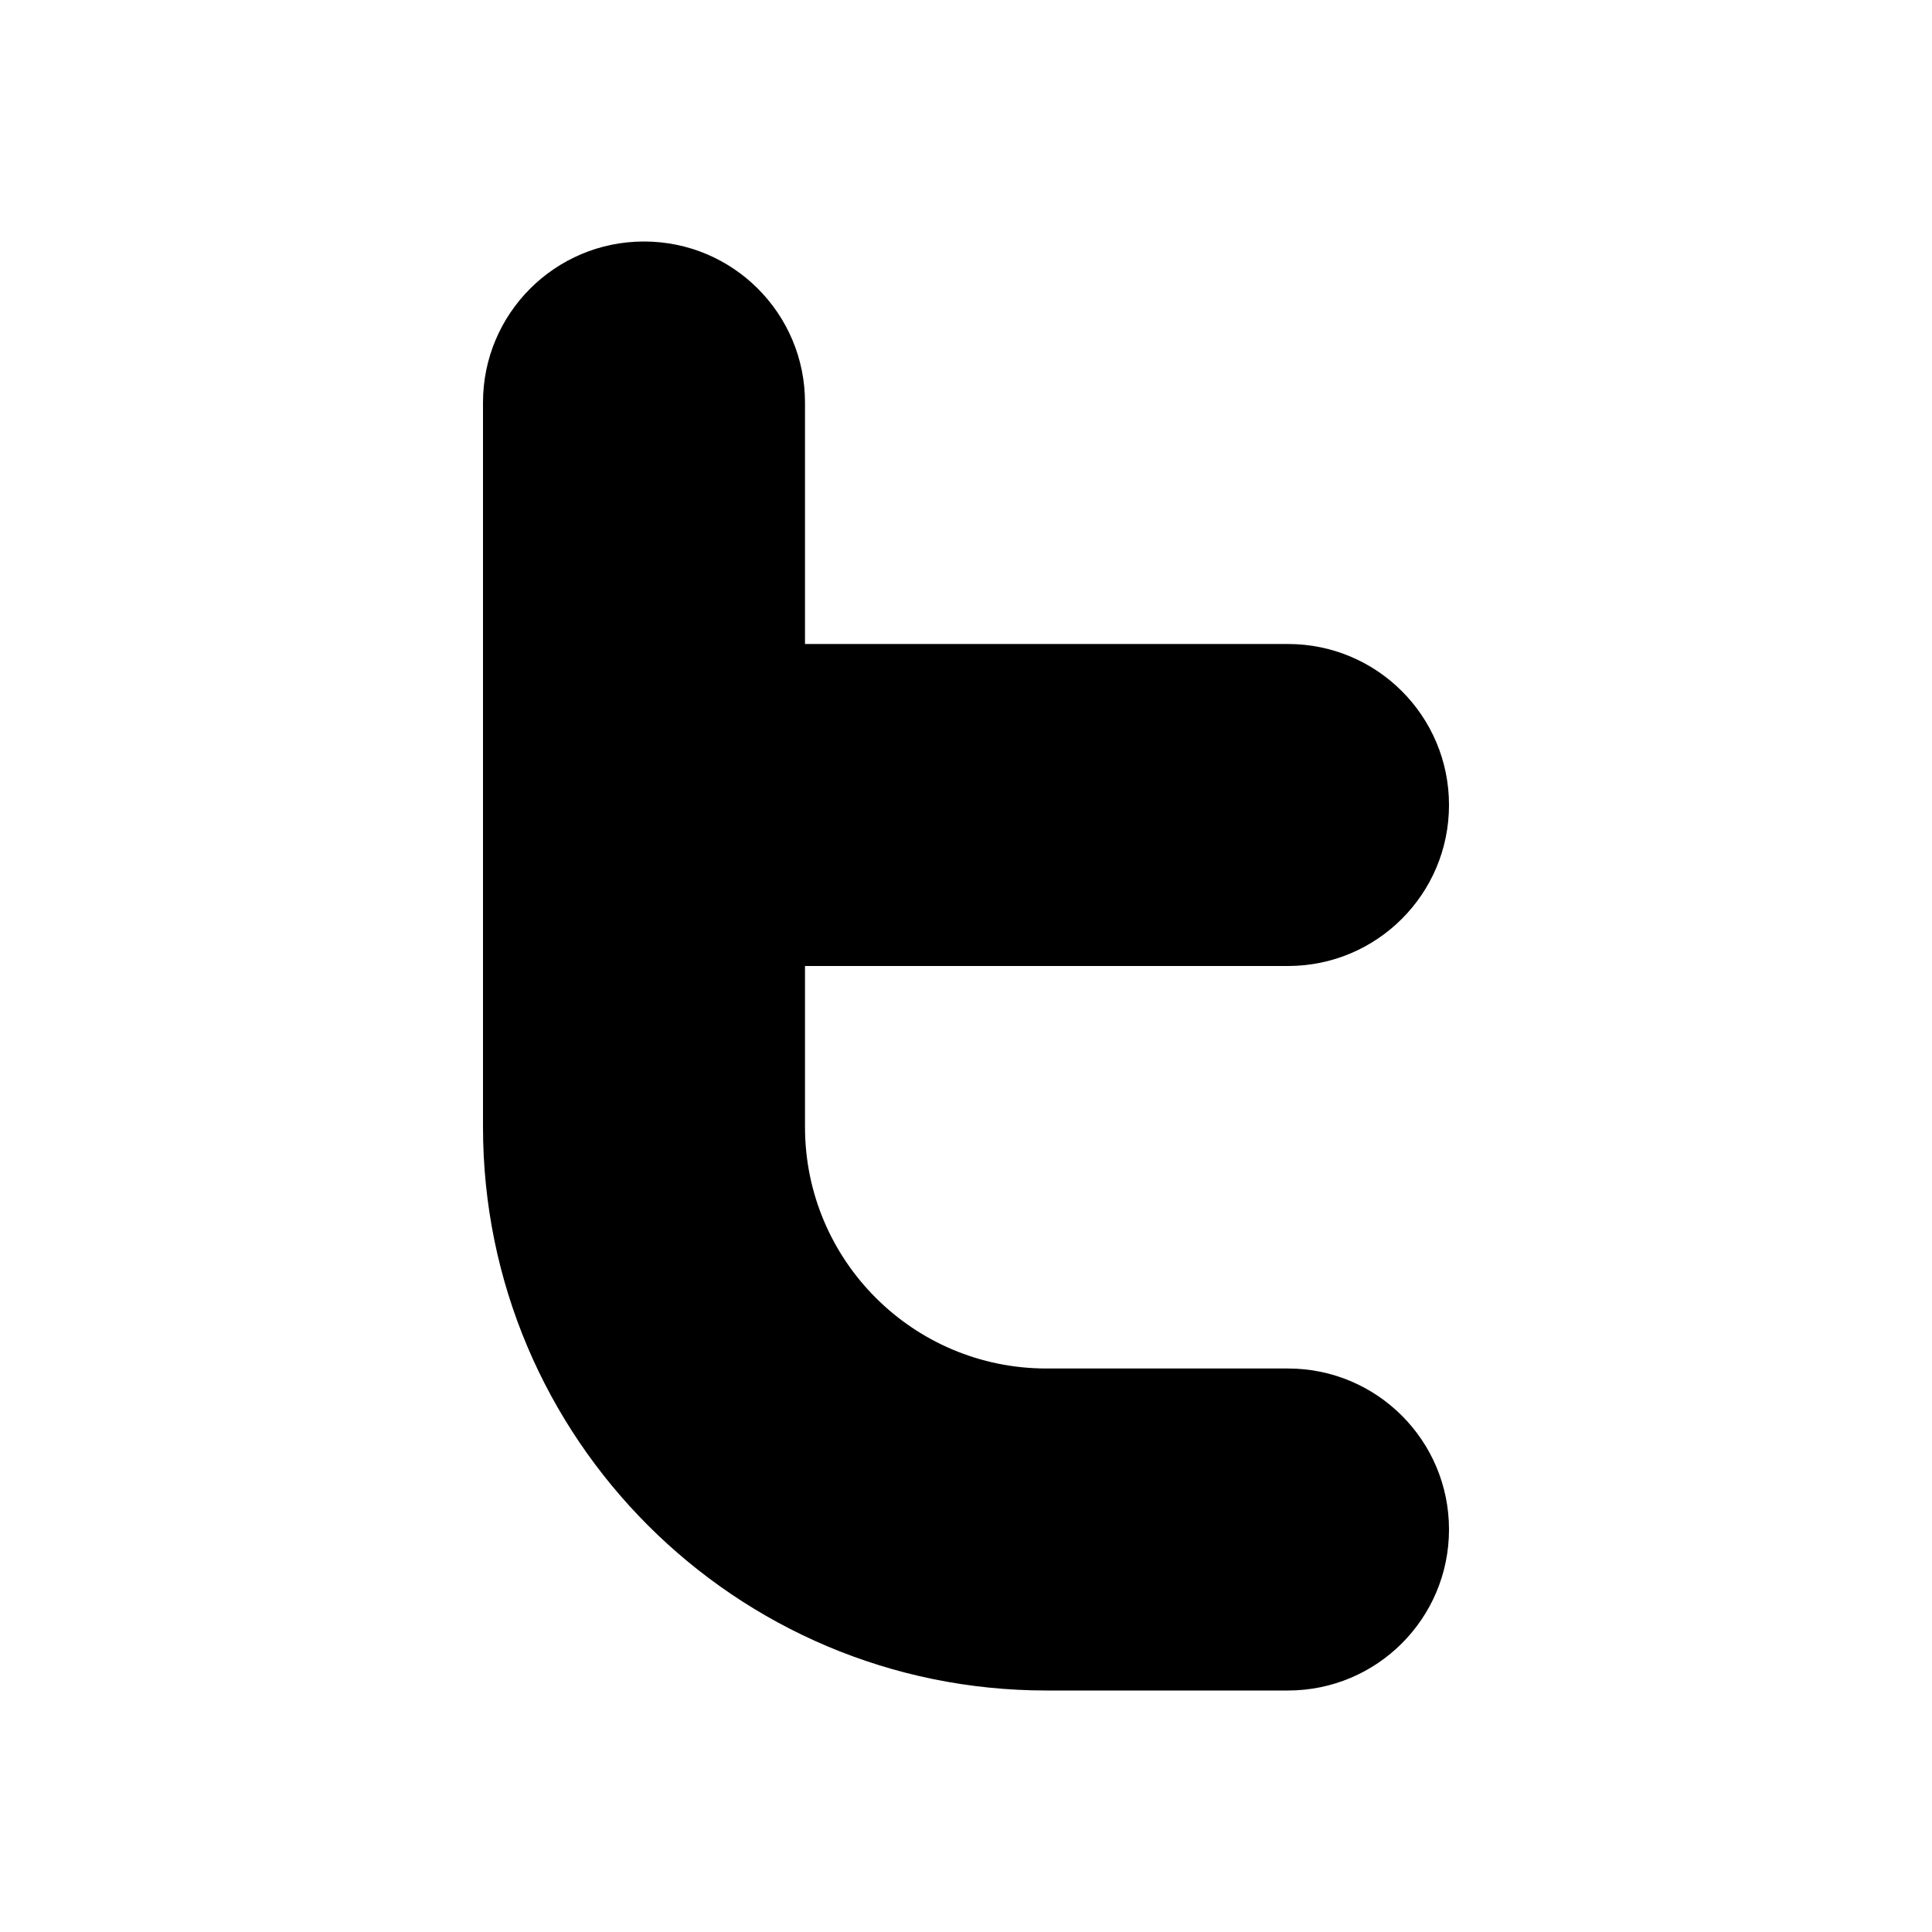
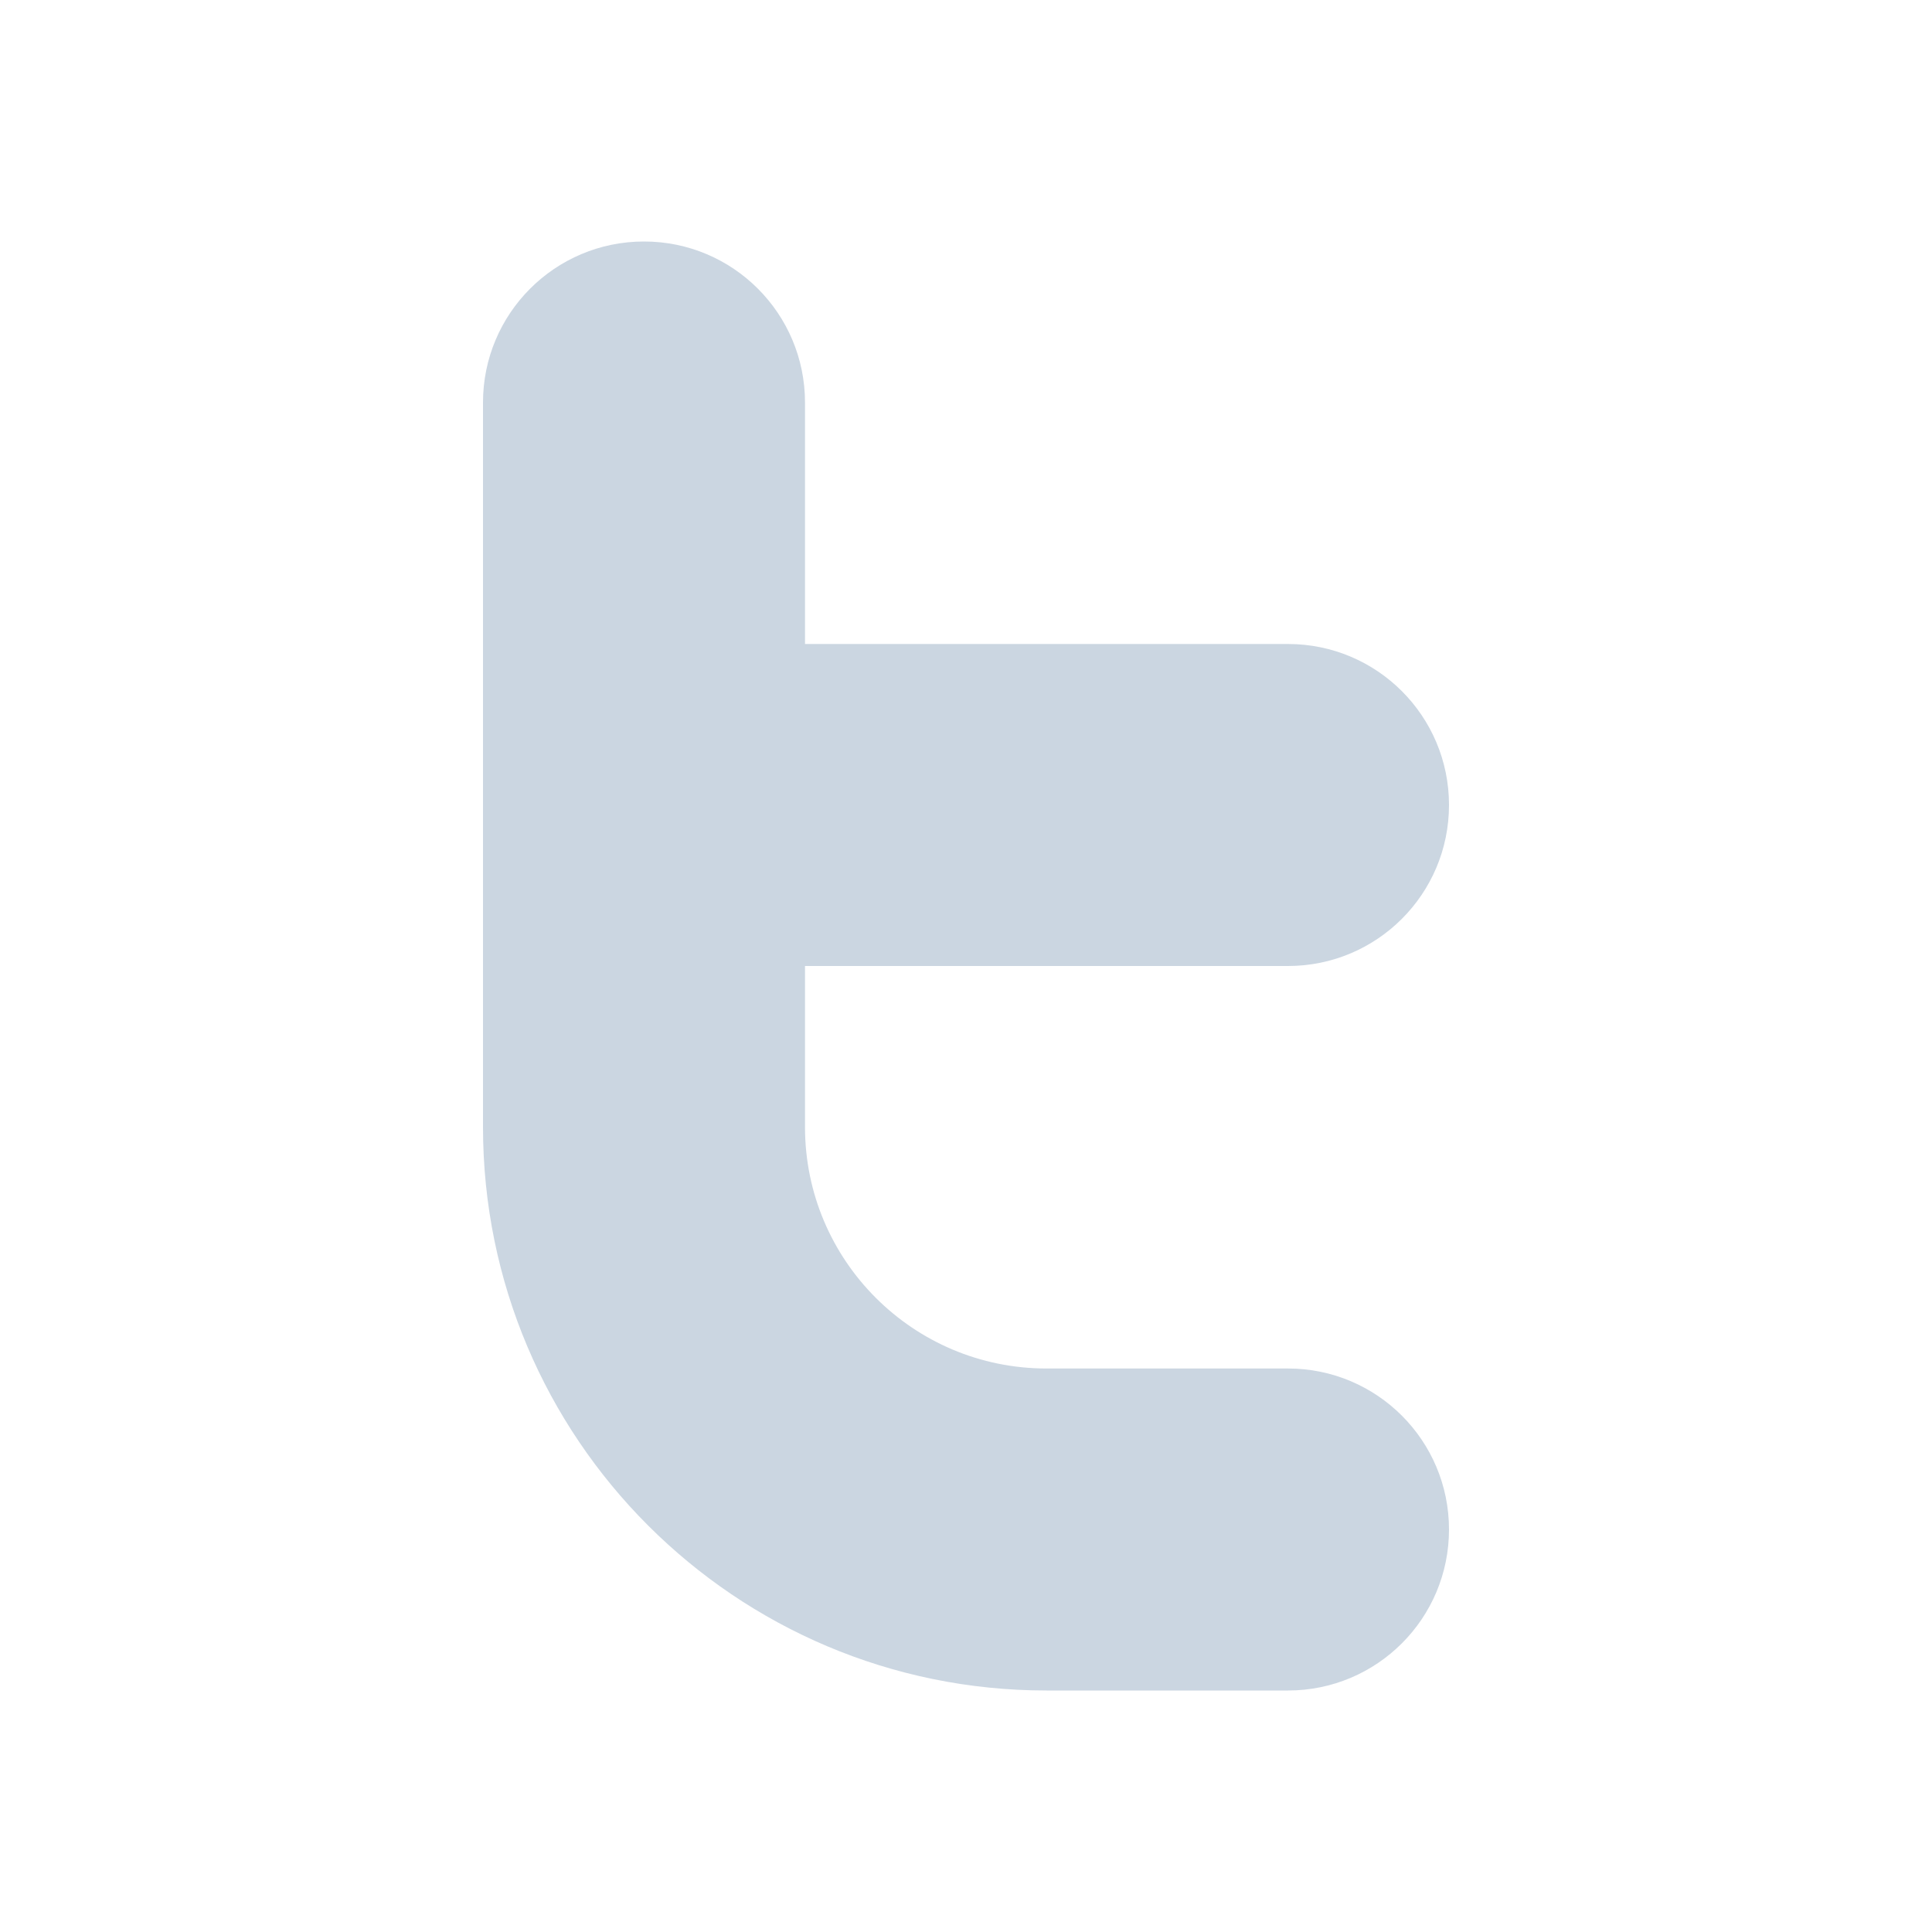
<svg xmlns="http://www.w3.org/2000/svg" width="24" height="24" viewBox="0 0 24 24" fill="none">
-   <path fill-rule="evenodd" clip-rule="evenodd" d="M8 3C9.105 3 10 3.895 10 5V8H16C17.105 8 18 8.895 18 10C18 11.105 17.105 12 16 12H10V14C10 15.657 11.343 17 13 17H16C17.105 17 18 17.895 18 19C18 20.105 17.105 21 16 21H13C9.134 21 6 17.866 6 14V5C6 3.895 6.895 3 8 3Z" fill="currentColor" />
+   <path fill-rule="evenodd" clip-rule="evenodd" d="M8 3C9.105 3 10 3.895 10 5V8H16C17.105 8 18 8.895 18 10C18 11.105 17.105 12 16 12H10V14C10 15.657 11.343 17 13 17H16C17.105 17 18 17.895 18 19C18 20.105 17.105 21 16 21H13C9.134 21 6 17.866 6 14V5C6 3.895 6.895 3 8 3Z" fill="hsl(210, 27%, 84%)" />
</svg>
